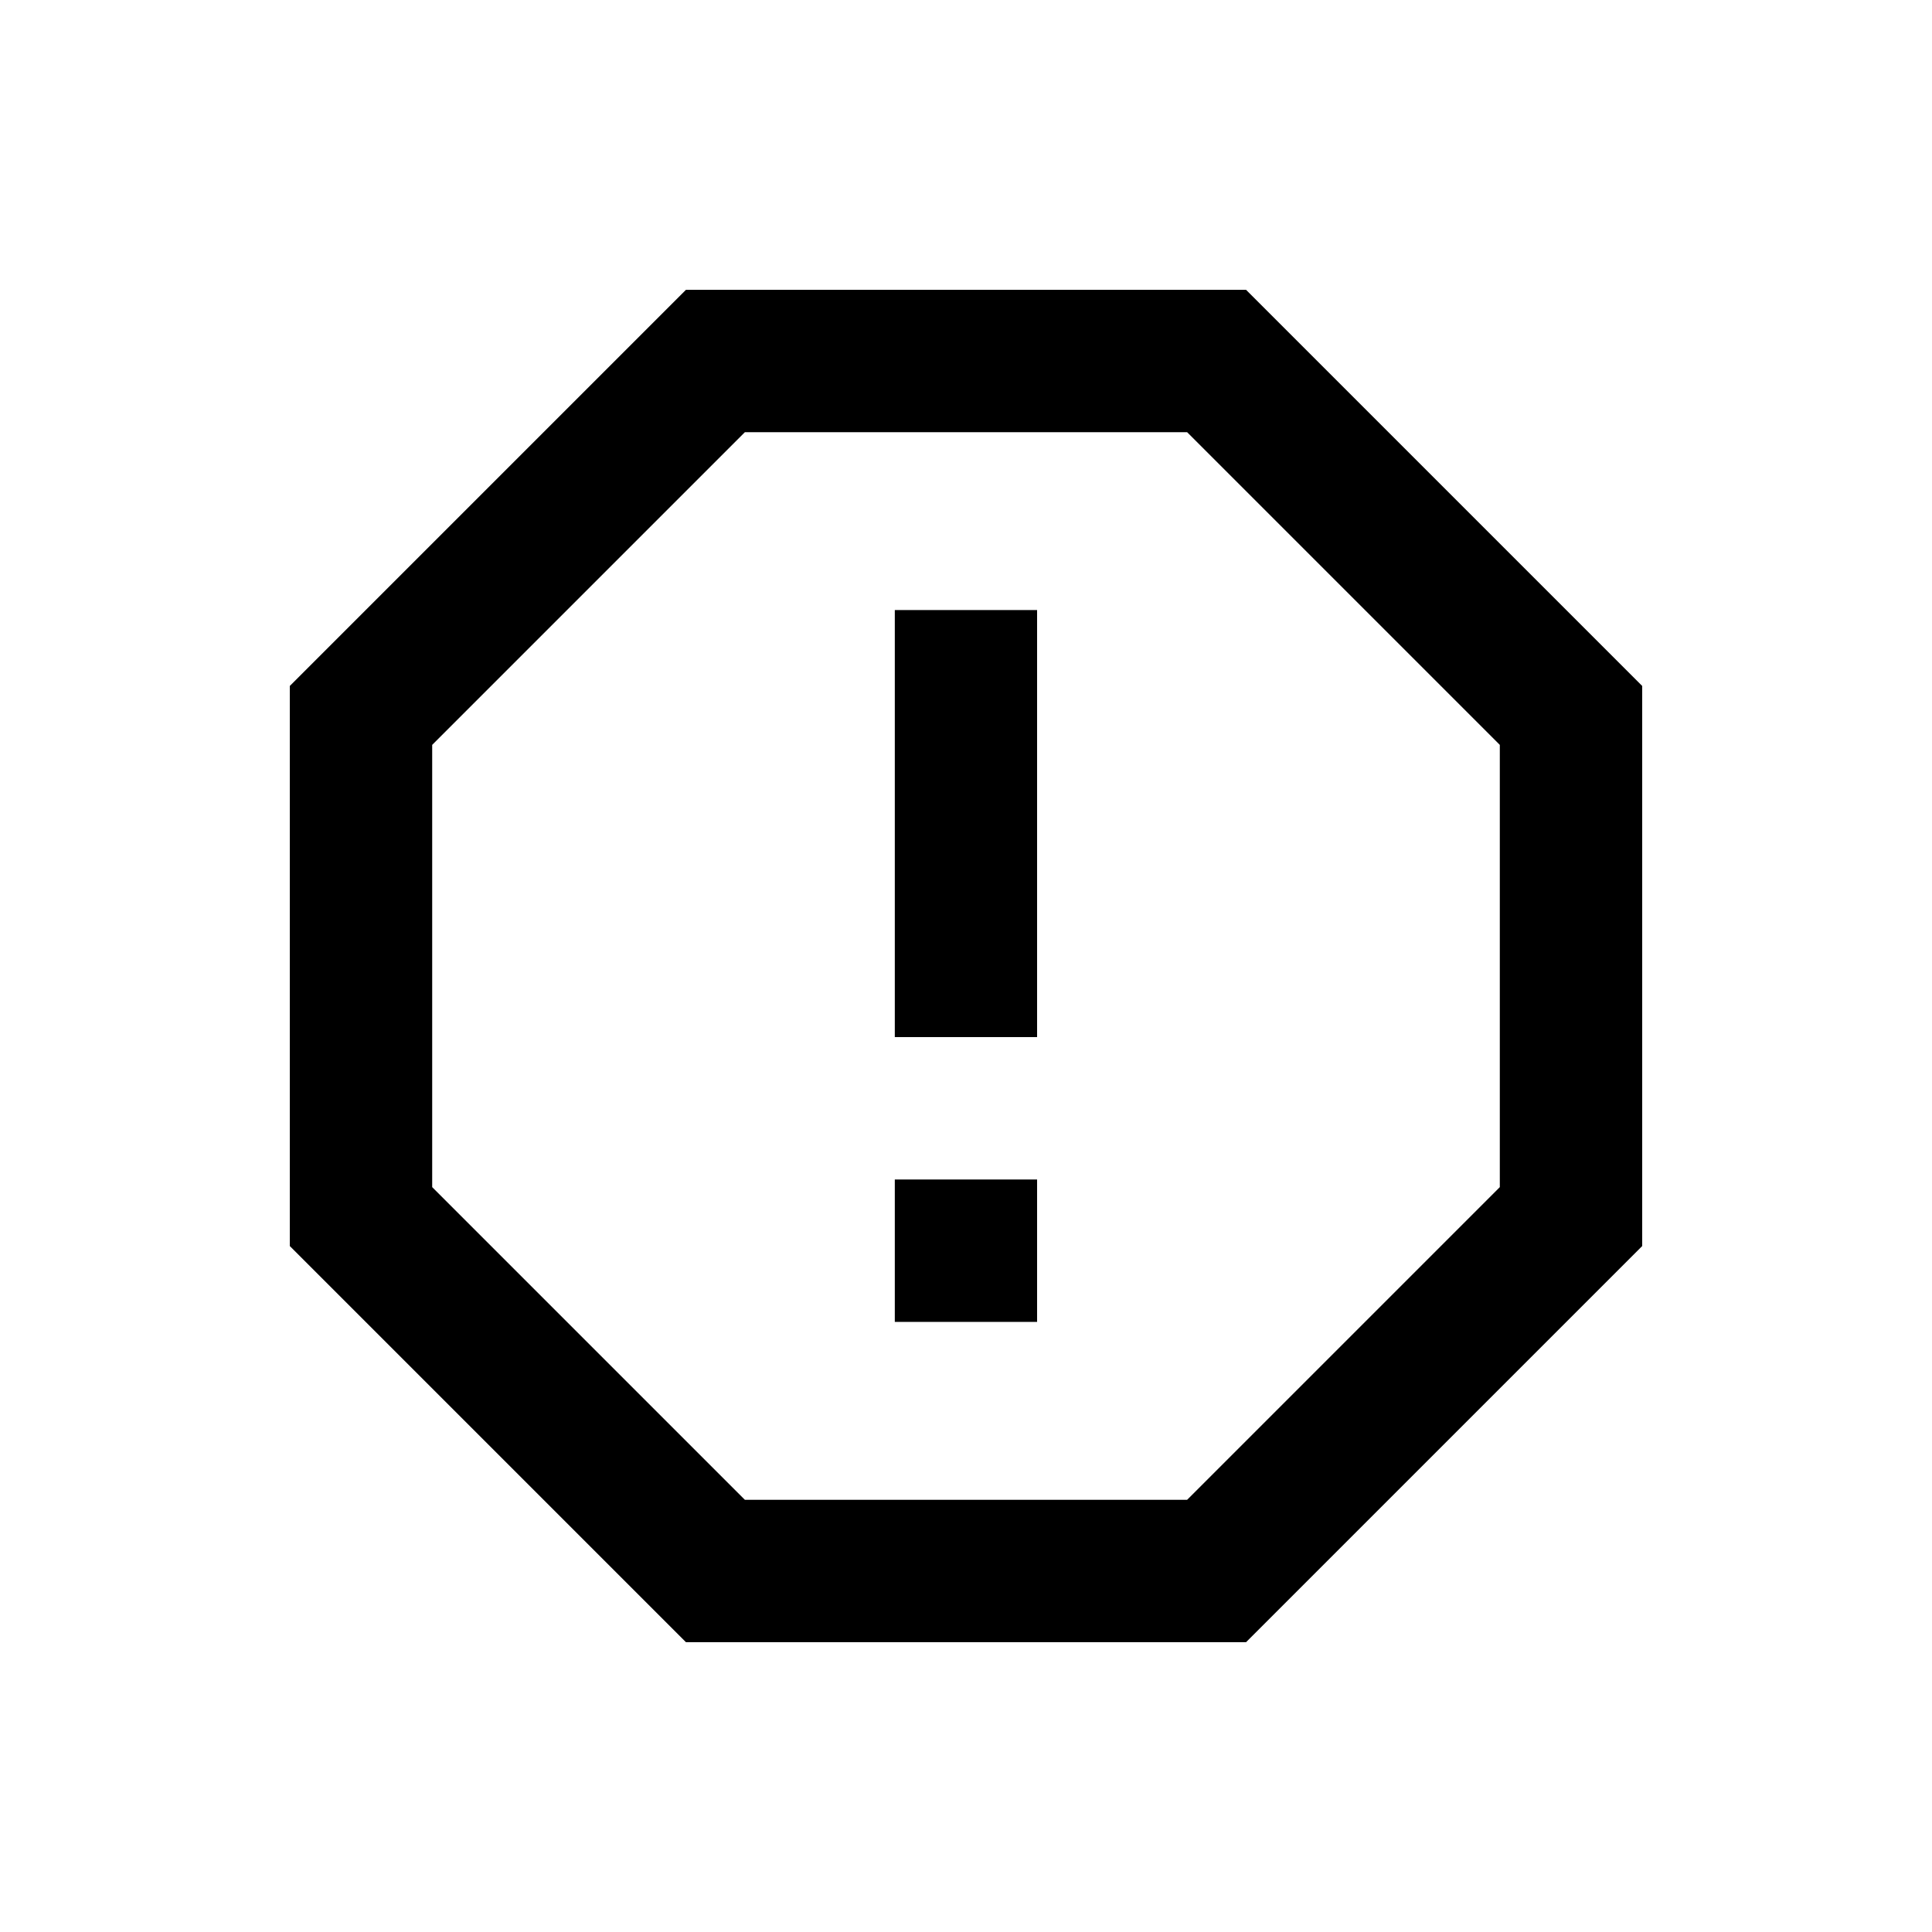
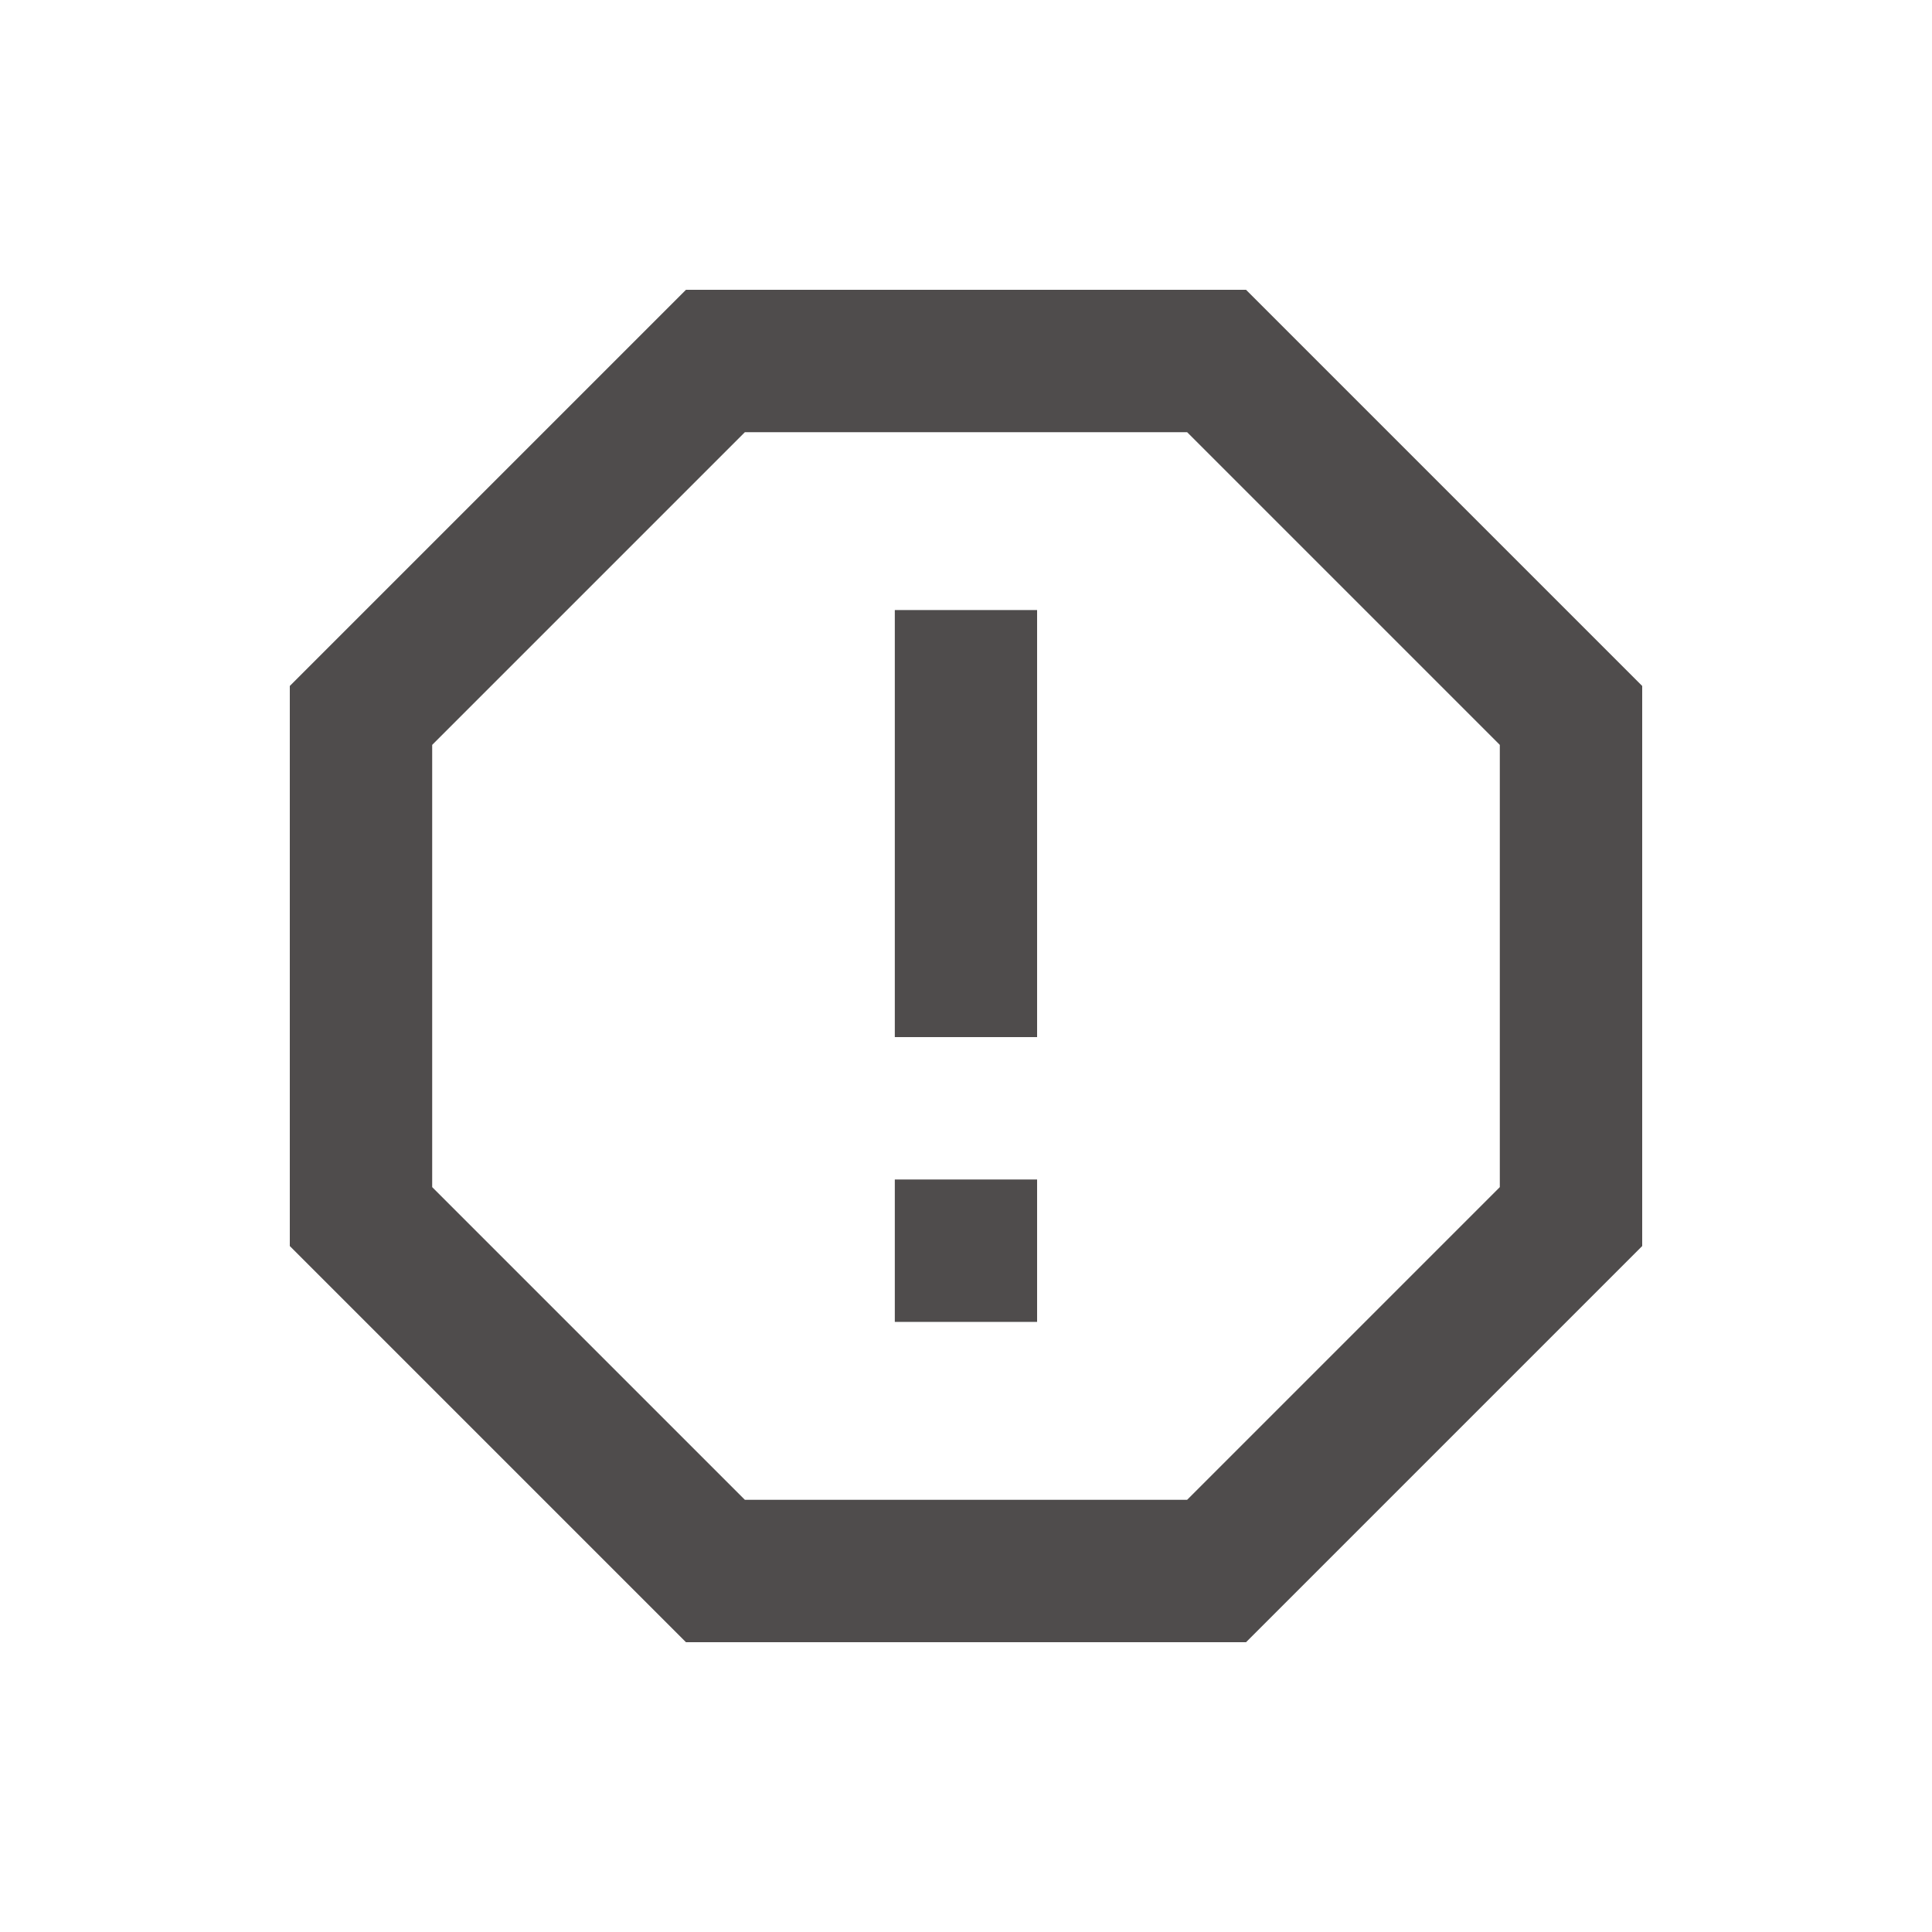
<svg xmlns="http://www.w3.org/2000/svg" width="20" height="20" viewBox="0 0 20 20" fill="none">
-   <path d="M12.899 3L17 7.101V12.899L12.899 17H7.101L3 12.899V7.101L7.101 3H12.899ZM12.289 4.474H7.711L4.474 7.711V12.289L7.711 15.526H12.289L15.526 12.289V7.711L12.289 4.474ZM9.263 12.21H10.736V13.684H9.263V12.21ZM9.263 6.315H10.736V10.736H9.263V6.315Z" fill="black" />
+   <path d="M12.899 3L17 7.101V12.899L12.899 17H7.101L3 12.899V7.101L7.101 3H12.899ZM12.289 4.474H7.711L4.474 7.711V12.289L7.711 15.526H12.289L15.526 12.289V7.711L12.289 4.474ZM9.263 12.21H10.736V13.684H9.263V12.21ZM9.263 6.315H10.736V10.736H9.263V6.315Z" fill="#4F4C4C" />
</svg>
